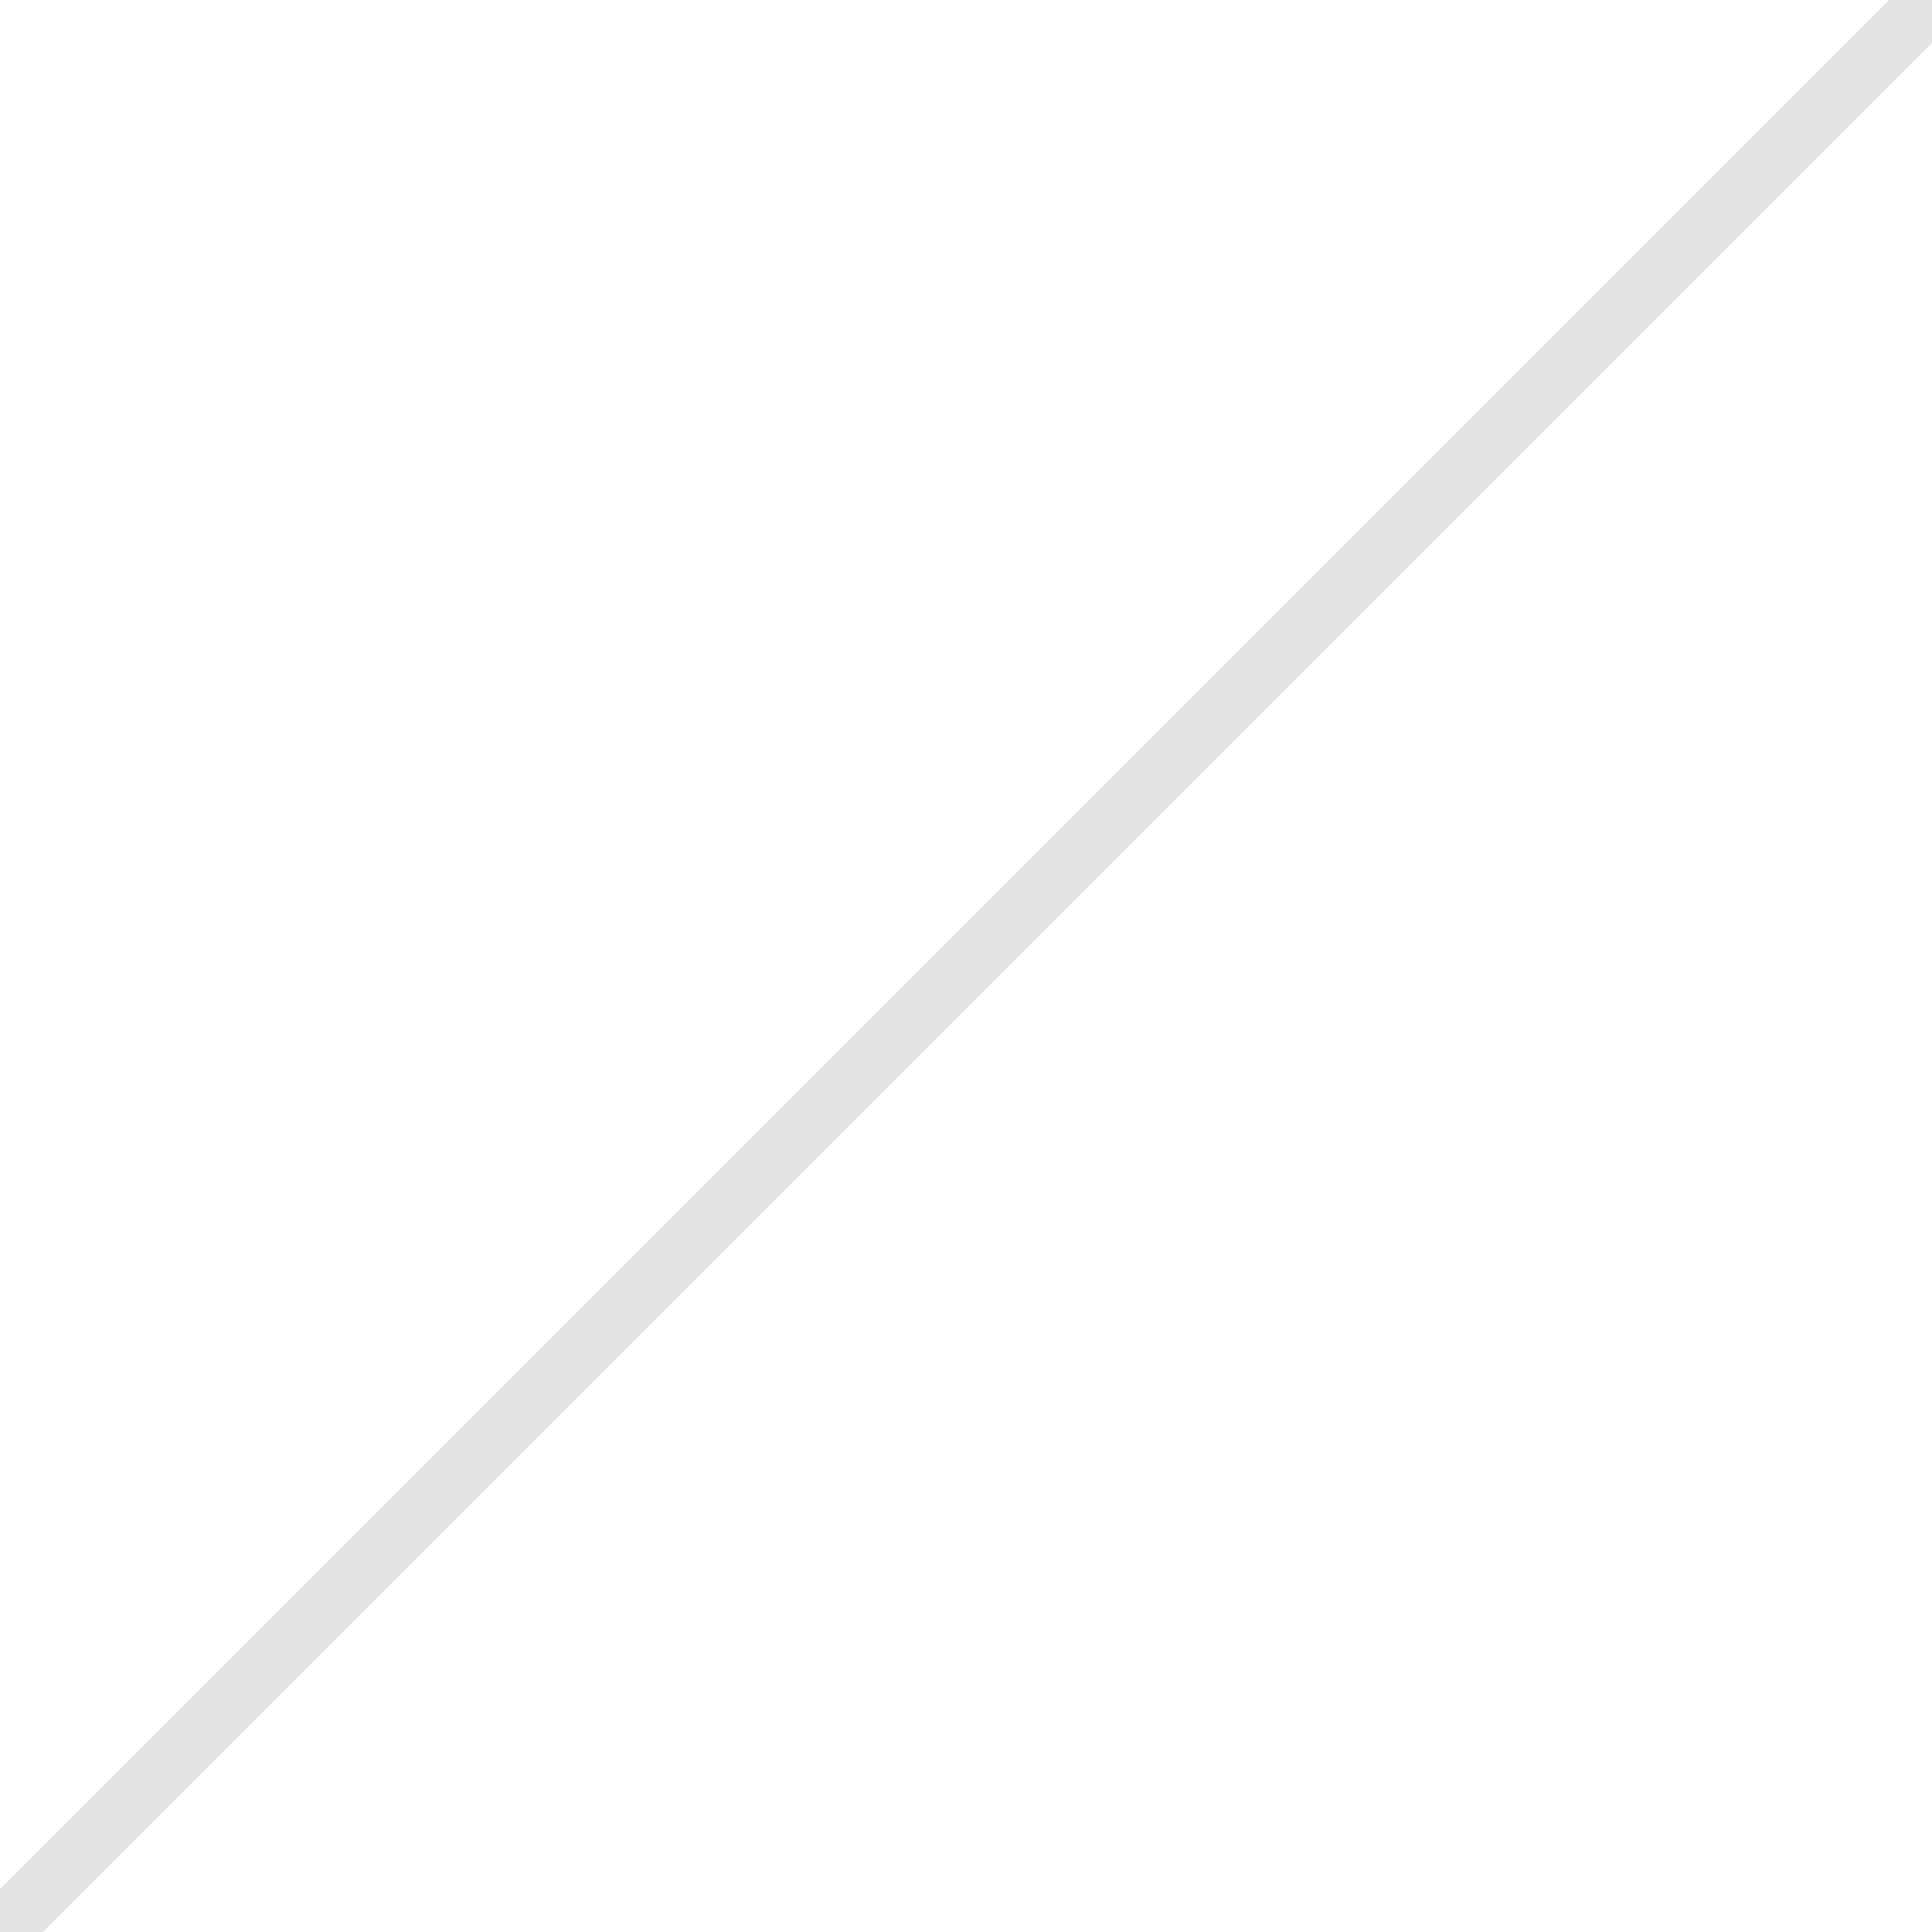
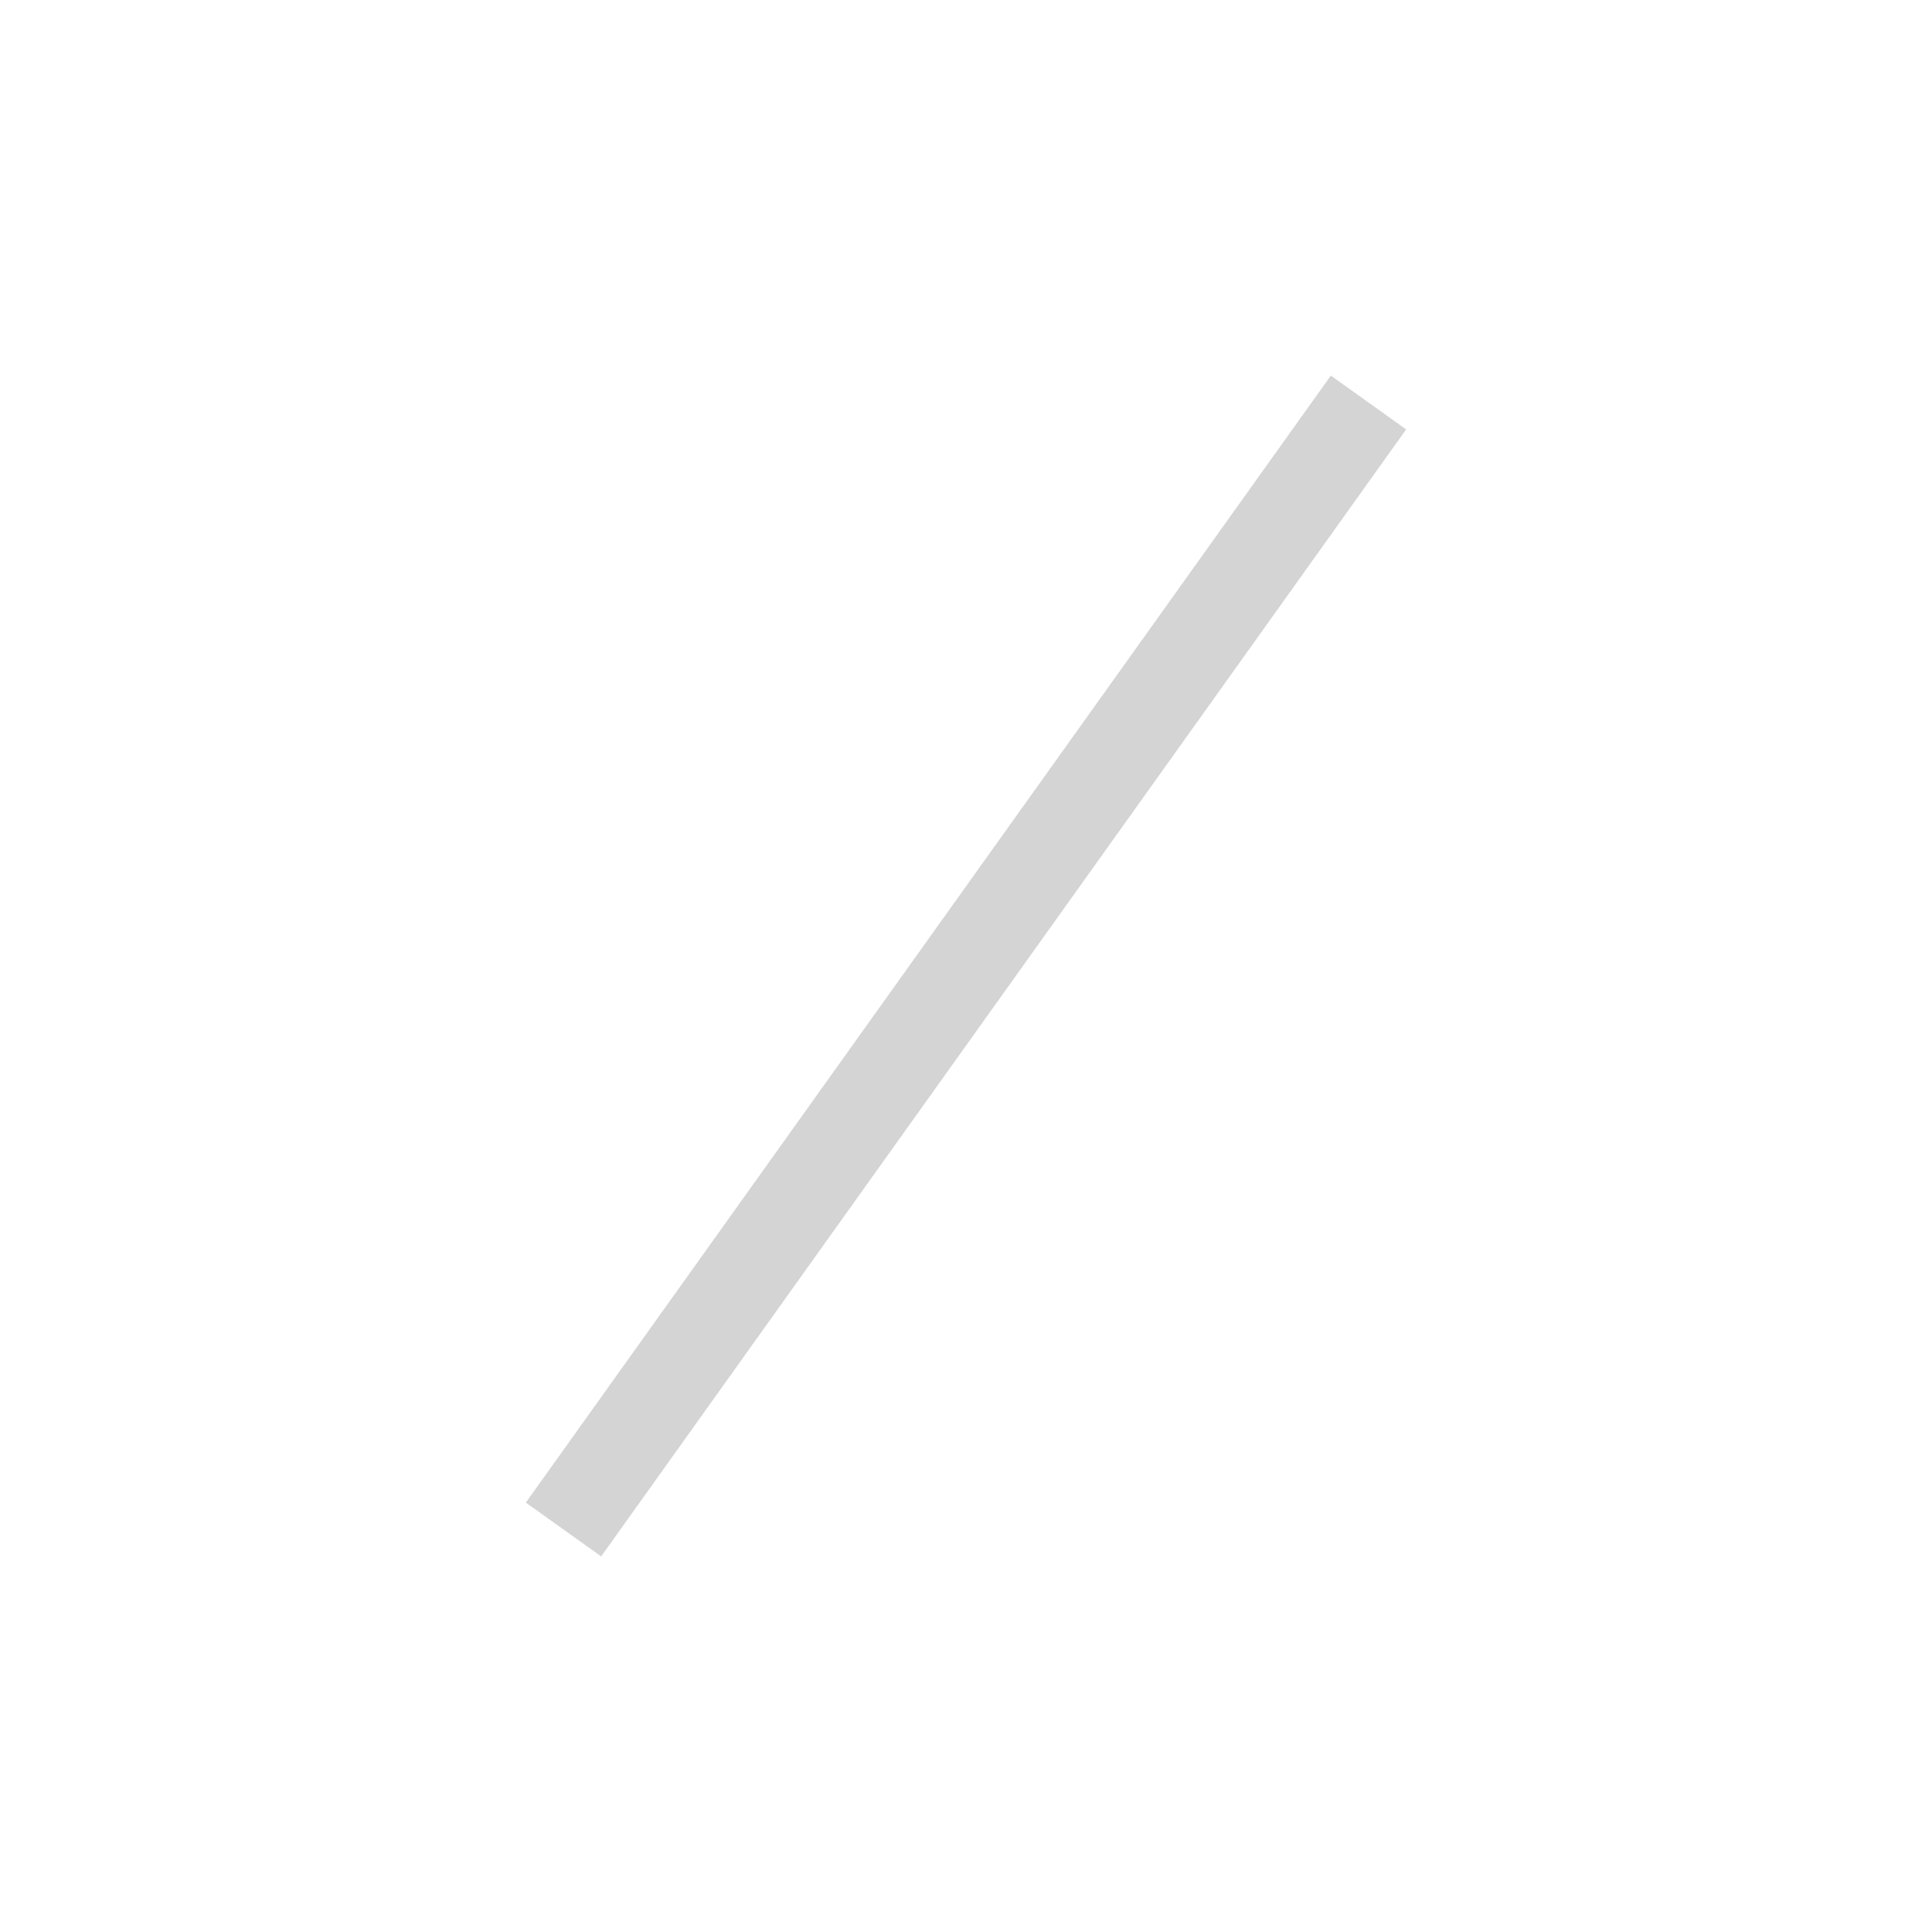
- <svg xmlns="http://www.w3.org/2000/svg" width="32" height="32" viewBox="0 0 32 32">
-   <path d="M0 32 L32 0" stroke="rgb(61,61,61)" stroke-opacity="0.14" stroke-width="1" fill="none" shape-rendering="crispEdges" />
+ <svg xmlns="http://www.w3.org/2000/svg" width="24" height="24" viewBox="0 0 24 24">
+   <path d="M7 19 L17 5" stroke="rgb(61,61,61)" stroke-opacity="0.22" stroke-width="1.15" stroke-linecap="butt" fill="none" />
</svg>
